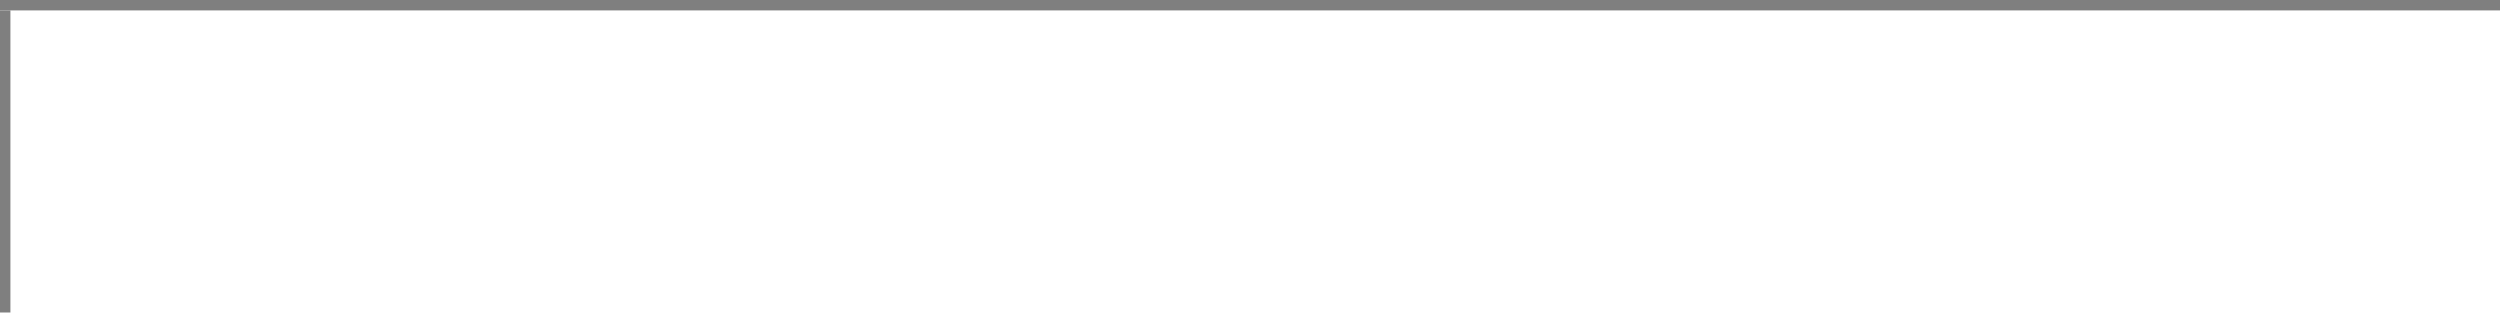
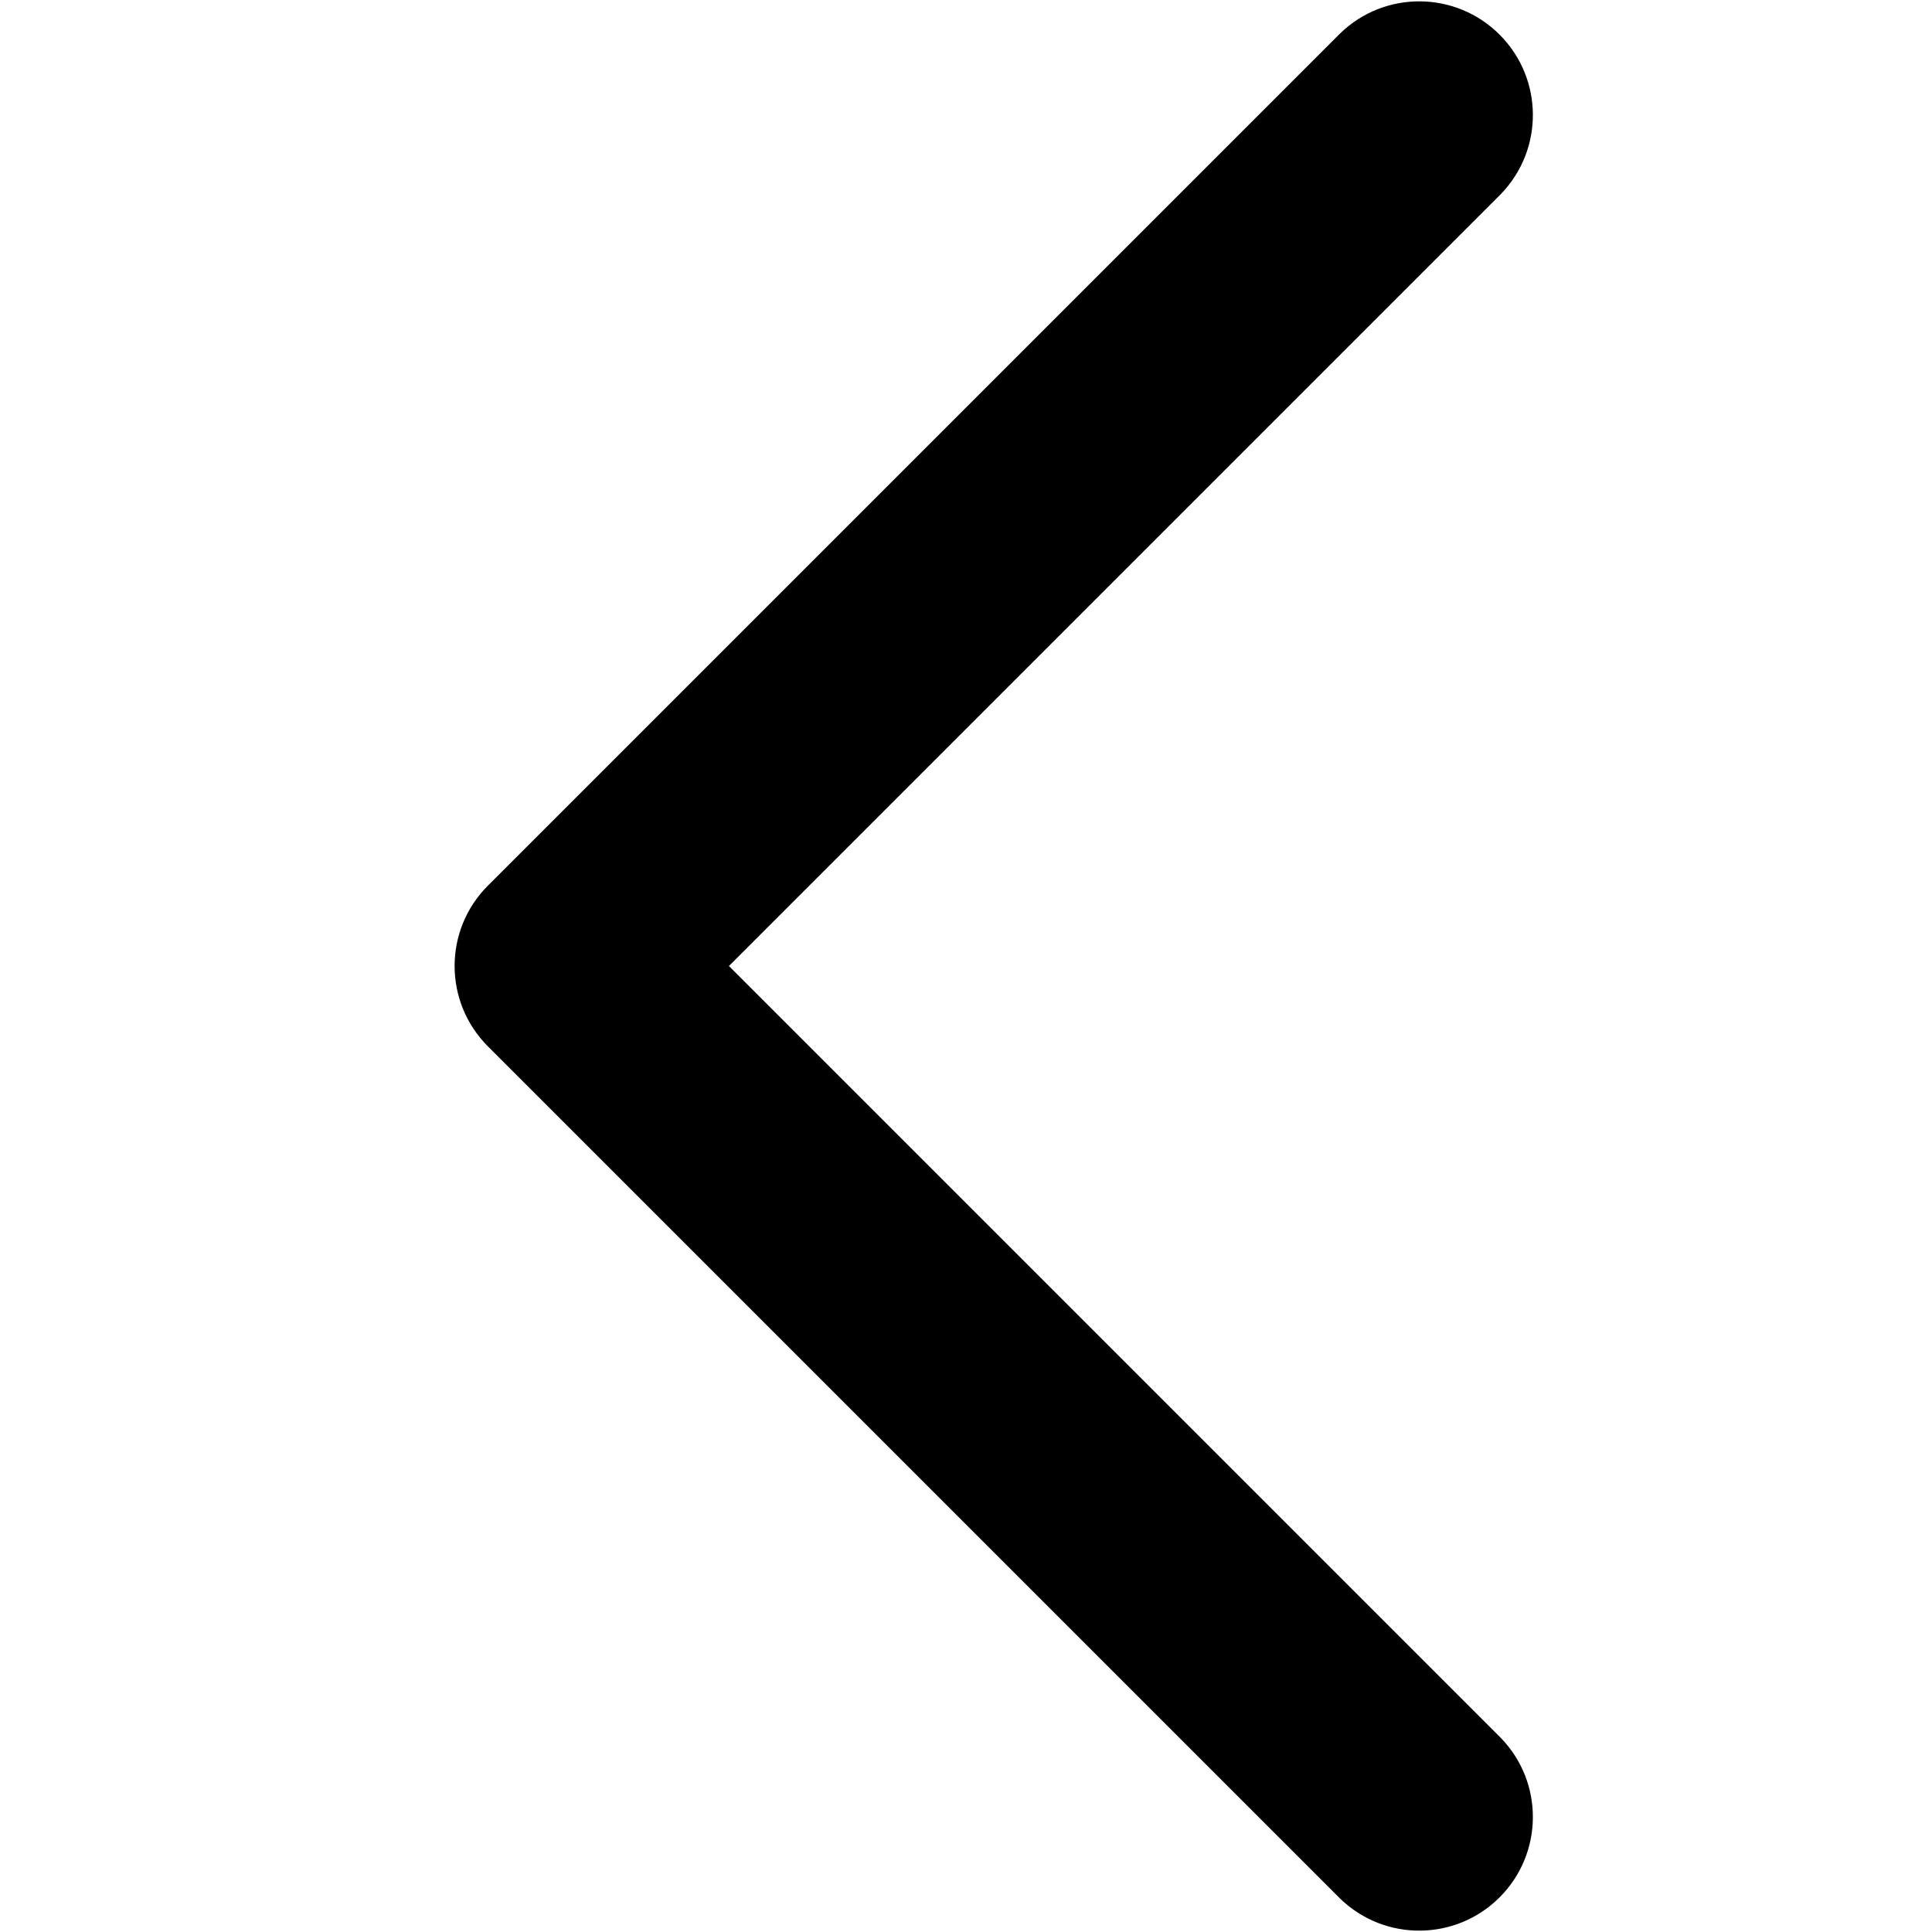
- <svg xmlns="http://www.w3.org/2000/svg" version="1.1" width="240px" height="30px" viewBox="92 150 240 30">
-   <path d="M 1 1  L 240 1  L 240 30  L 1 30  L 1 1  Z " fill-rule="nonzero" fill="rgba(255, 255, 255, 1)" stroke="none" transform="matrix(1 0 0 1 92 150 )" class="fill" />
-   <path d="M 0.5 1  L 0.5 30  " stroke-width="1" stroke-dasharray="0" stroke="rgba(127, 127, 127, 1)" fill="none" transform="matrix(1 0 0 1 92 150 )" class="stroke" />
-   <path d="M 0 0.5  L 240 0.5  " stroke-width="1" stroke-dasharray="0" stroke="rgba(127, 127, 127, 1)" fill="none" transform="matrix(1 0 0 1 92 150 )" class="stroke" />
+ <svg xmlns="http://www.w3.org/2000/svg" t="1783748494214" class="icon" viewBox="0 0 1024 1024" version="1.1" p-id="8572" width="32" height="32">
+   <path d="M795.528 921.178a60.235 60.235 0 0 1-85.173 85.173l-451.765-451.765a60.235 60.235 0 0 1 0-85.173l451.765-451.765a60.235 60.235 0 0 1 85.173 85.173L386.349 512l409.178 409.178z" fill="#000000" p-id="8573" />
</svg>
